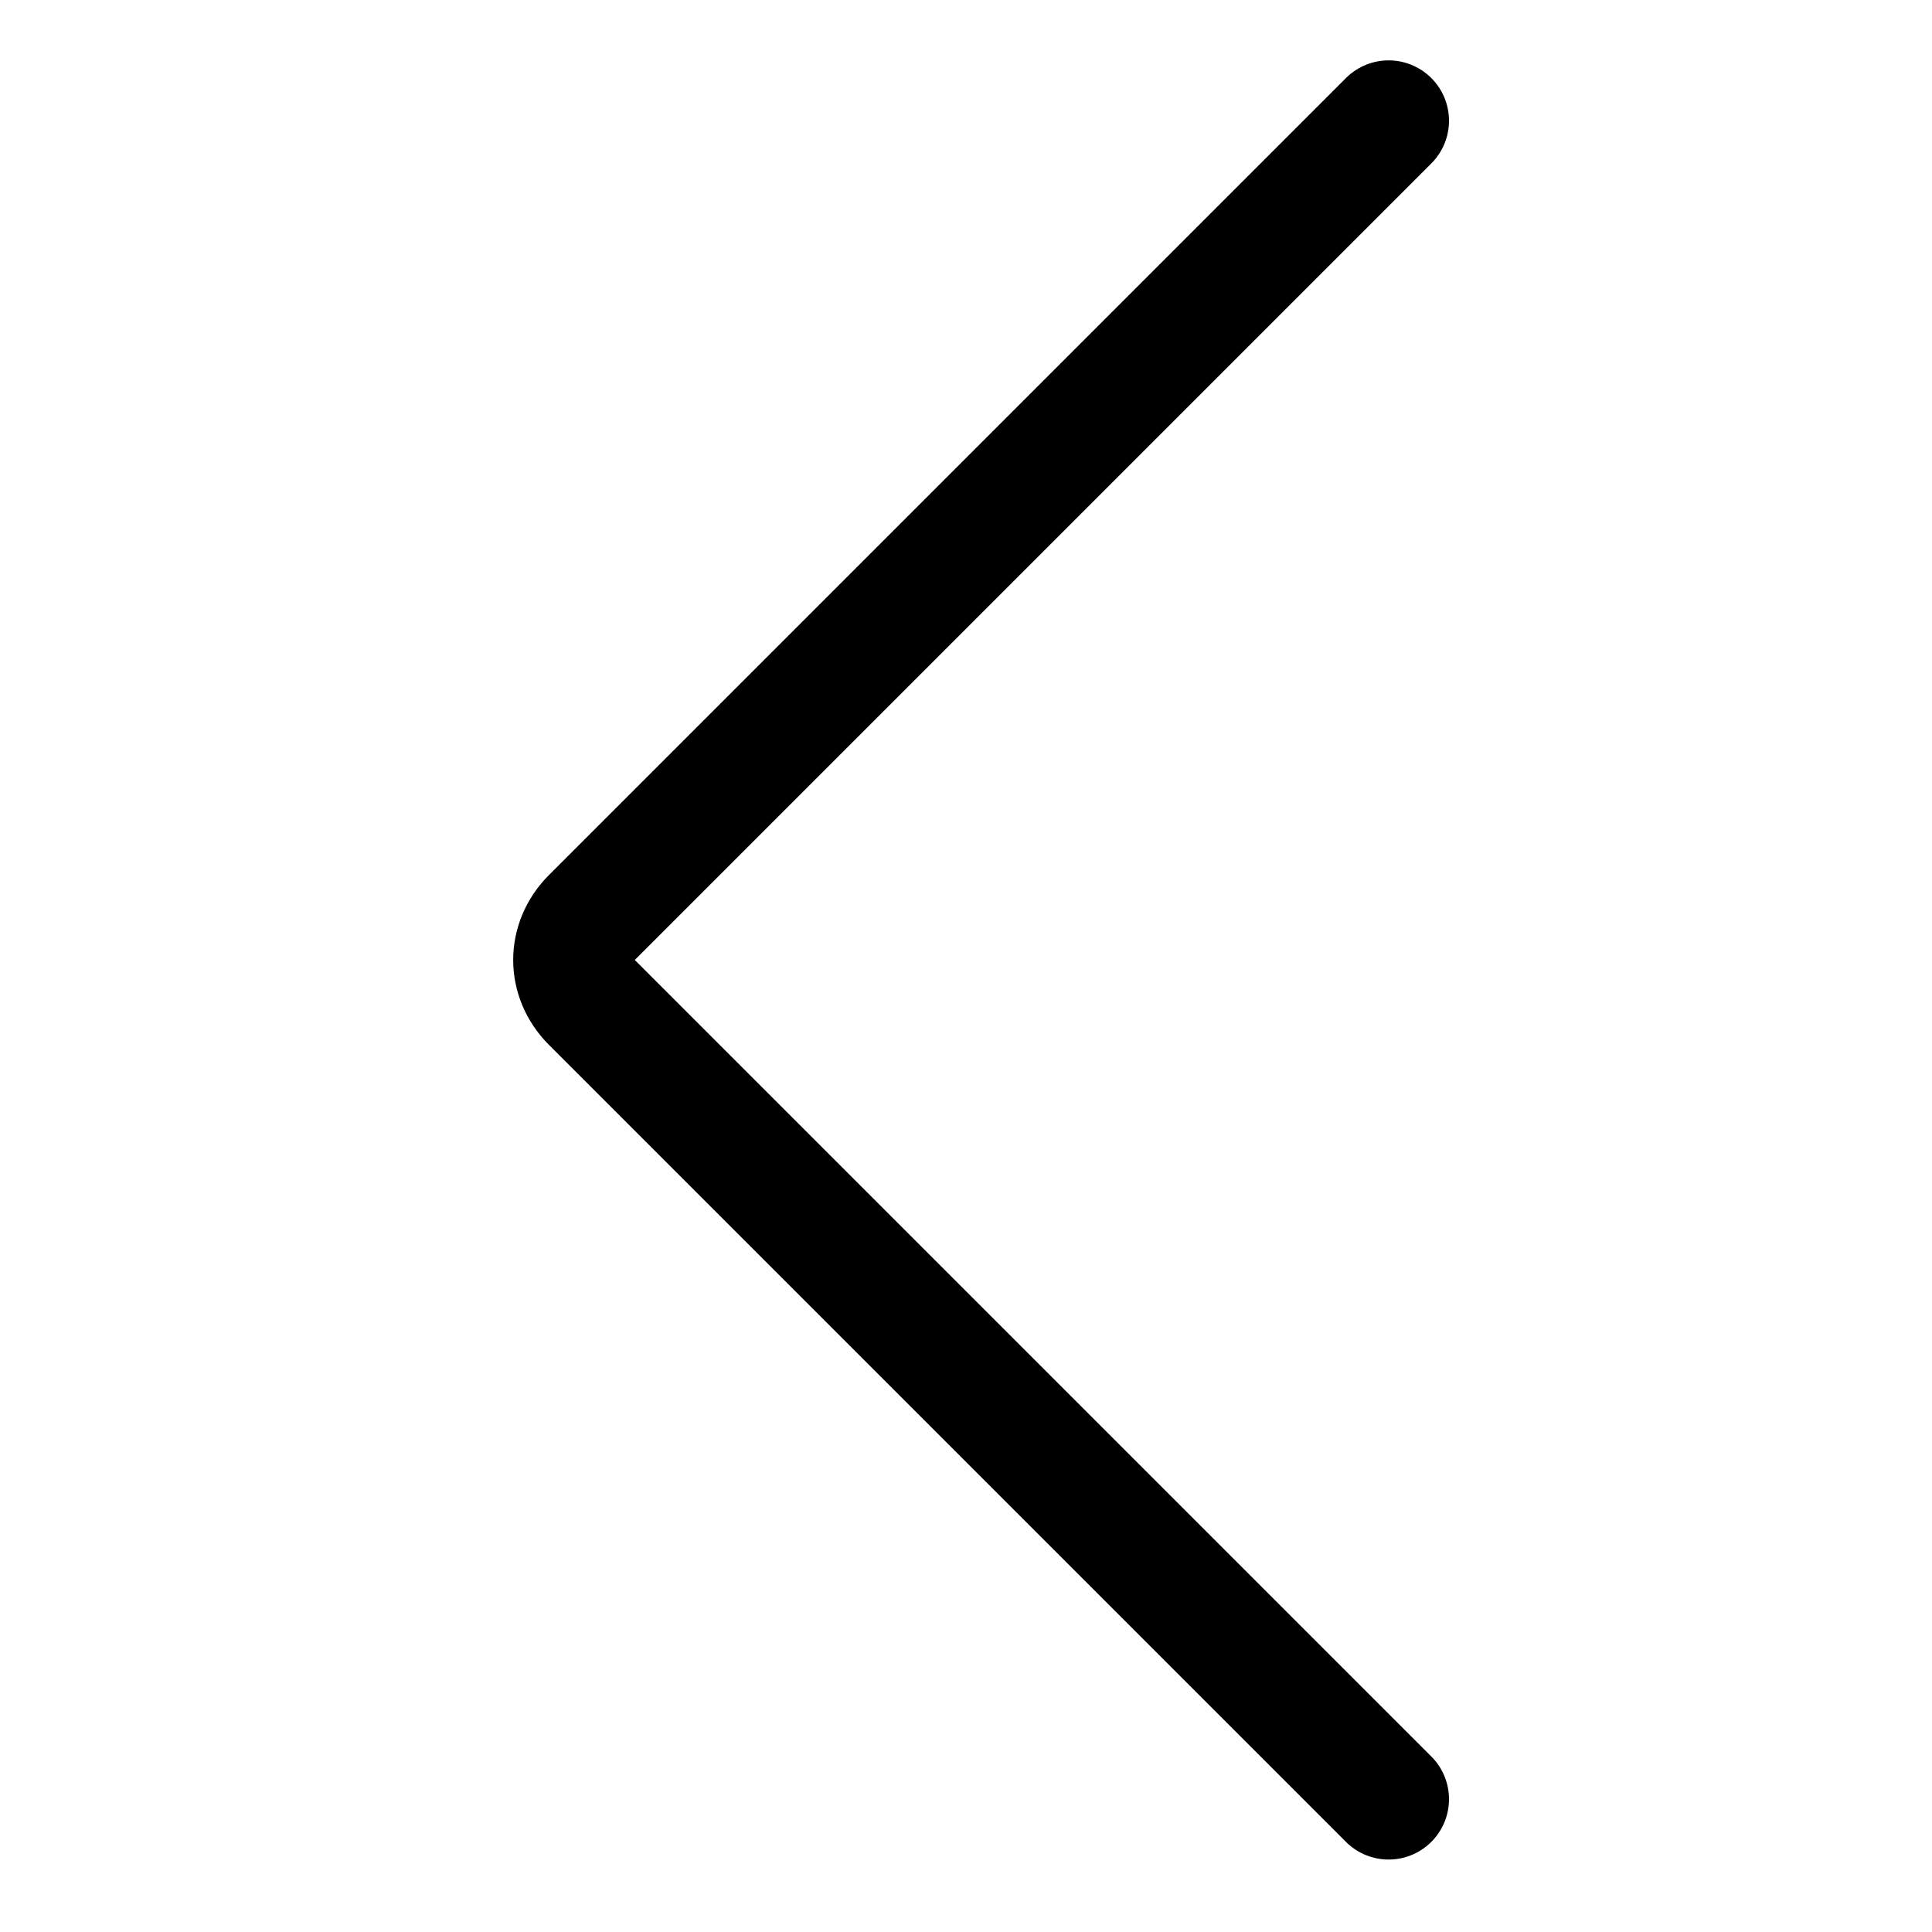
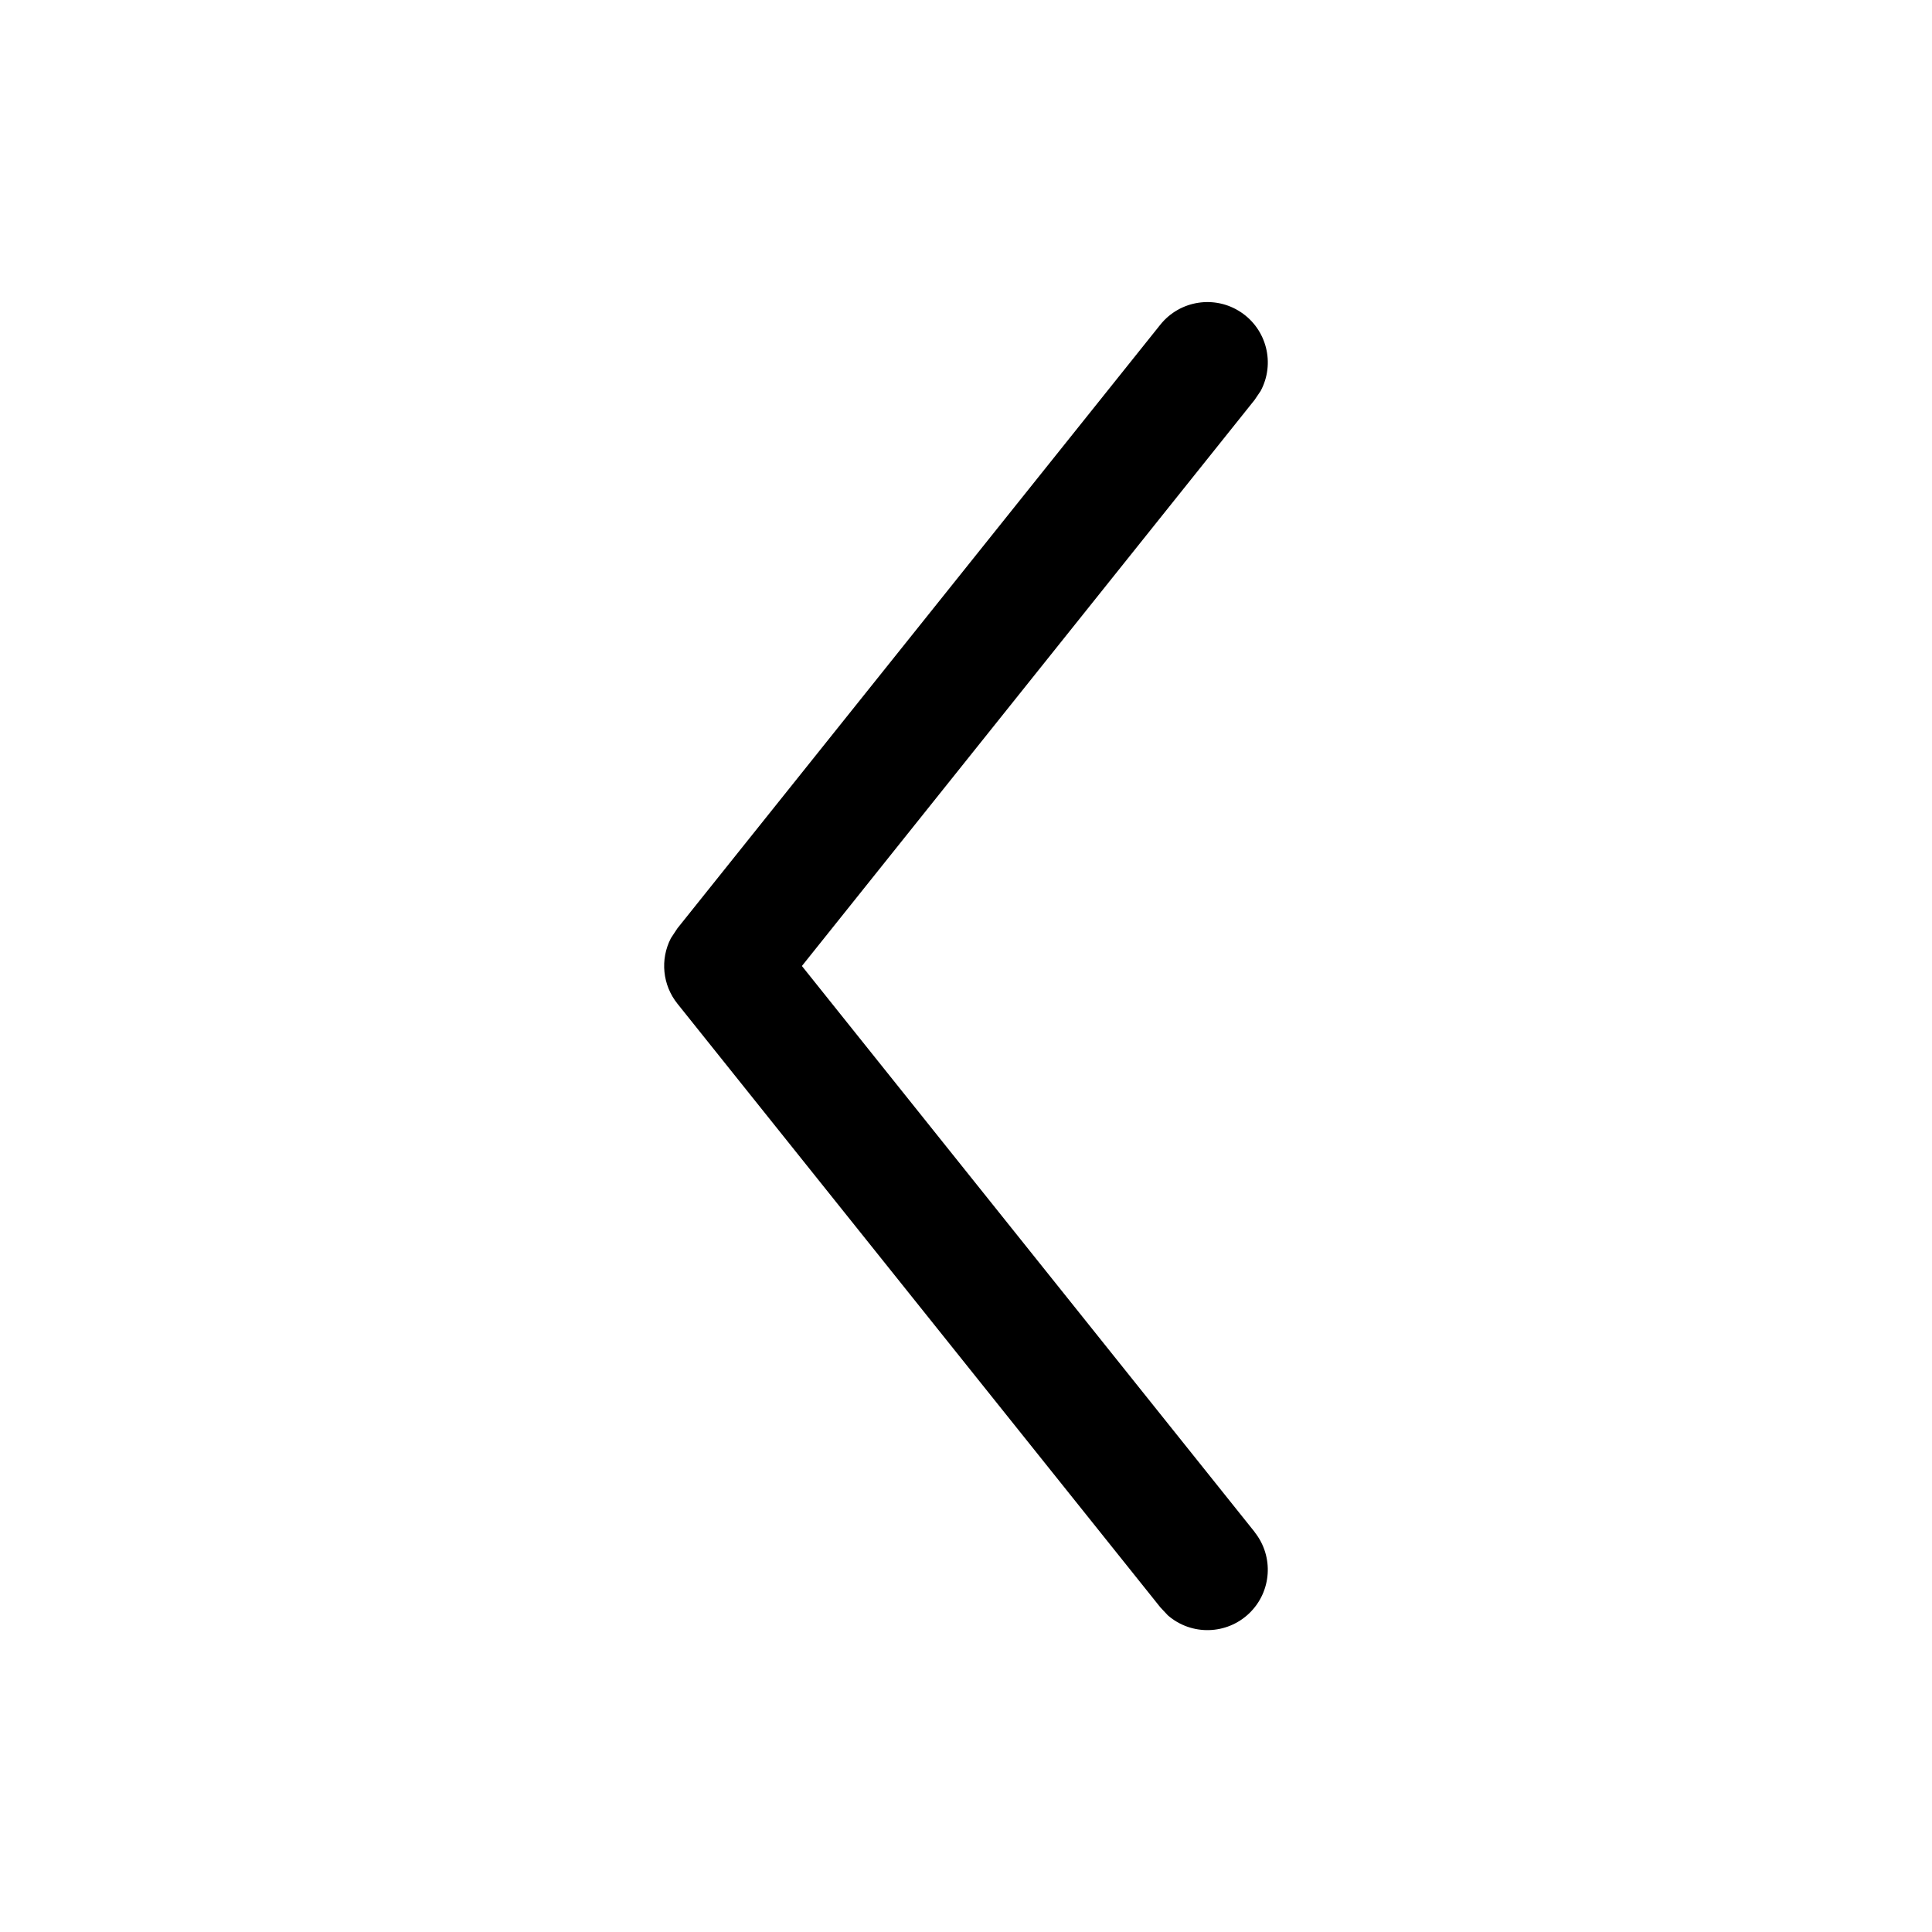
<svg xmlns="http://www.w3.org/2000/svg" width="16" height="16" focusable="false" viewBox="0 0 16 16">
-   <path fill="none" stroke="currentColor" stroke-linecap="round" d="M11.5 1L4.9 7.6c-.2.2-.2.5 0 .7l6.6 6.6" />
+   <path fill="currentColor" d="M10.39 12.688a.5.5 0 01-.718.69l-.062-.066-4-5a.5.5 0 01-.054-.542l.054-.082 4-5a.5.5 0 01.83.55l-.05.074L6.641 8l3.75 4.688z" />
</svg>
